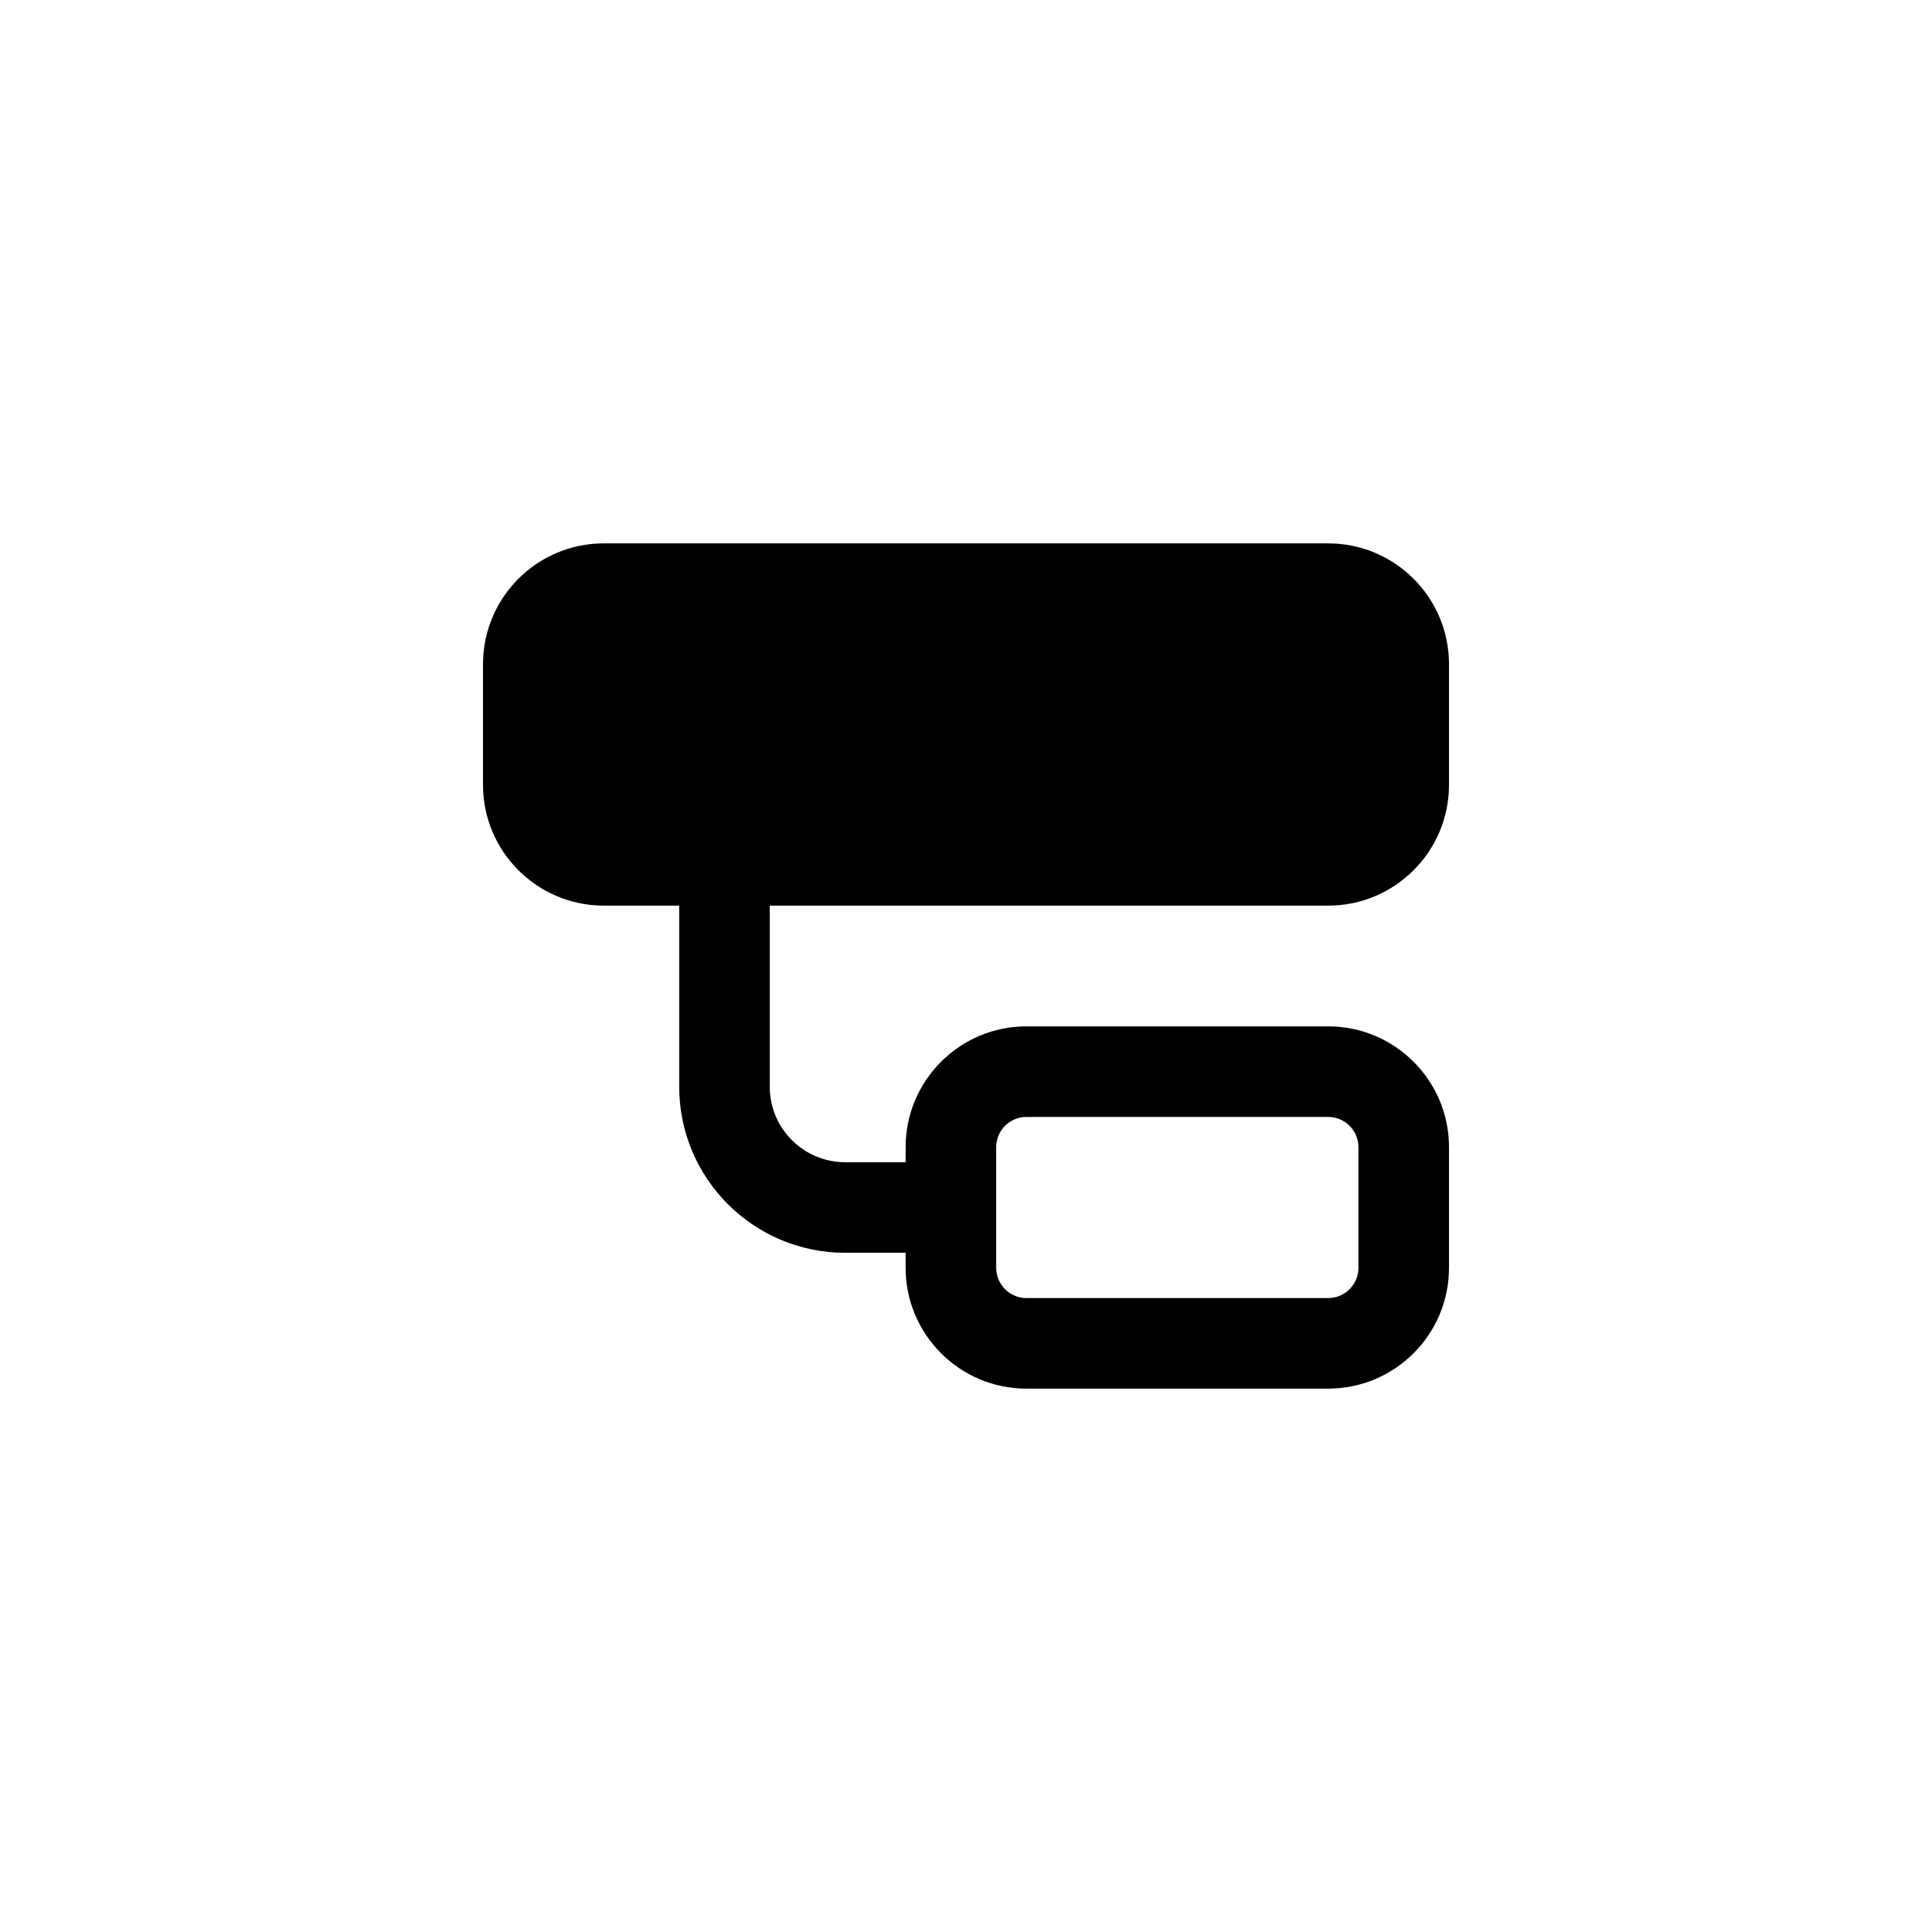
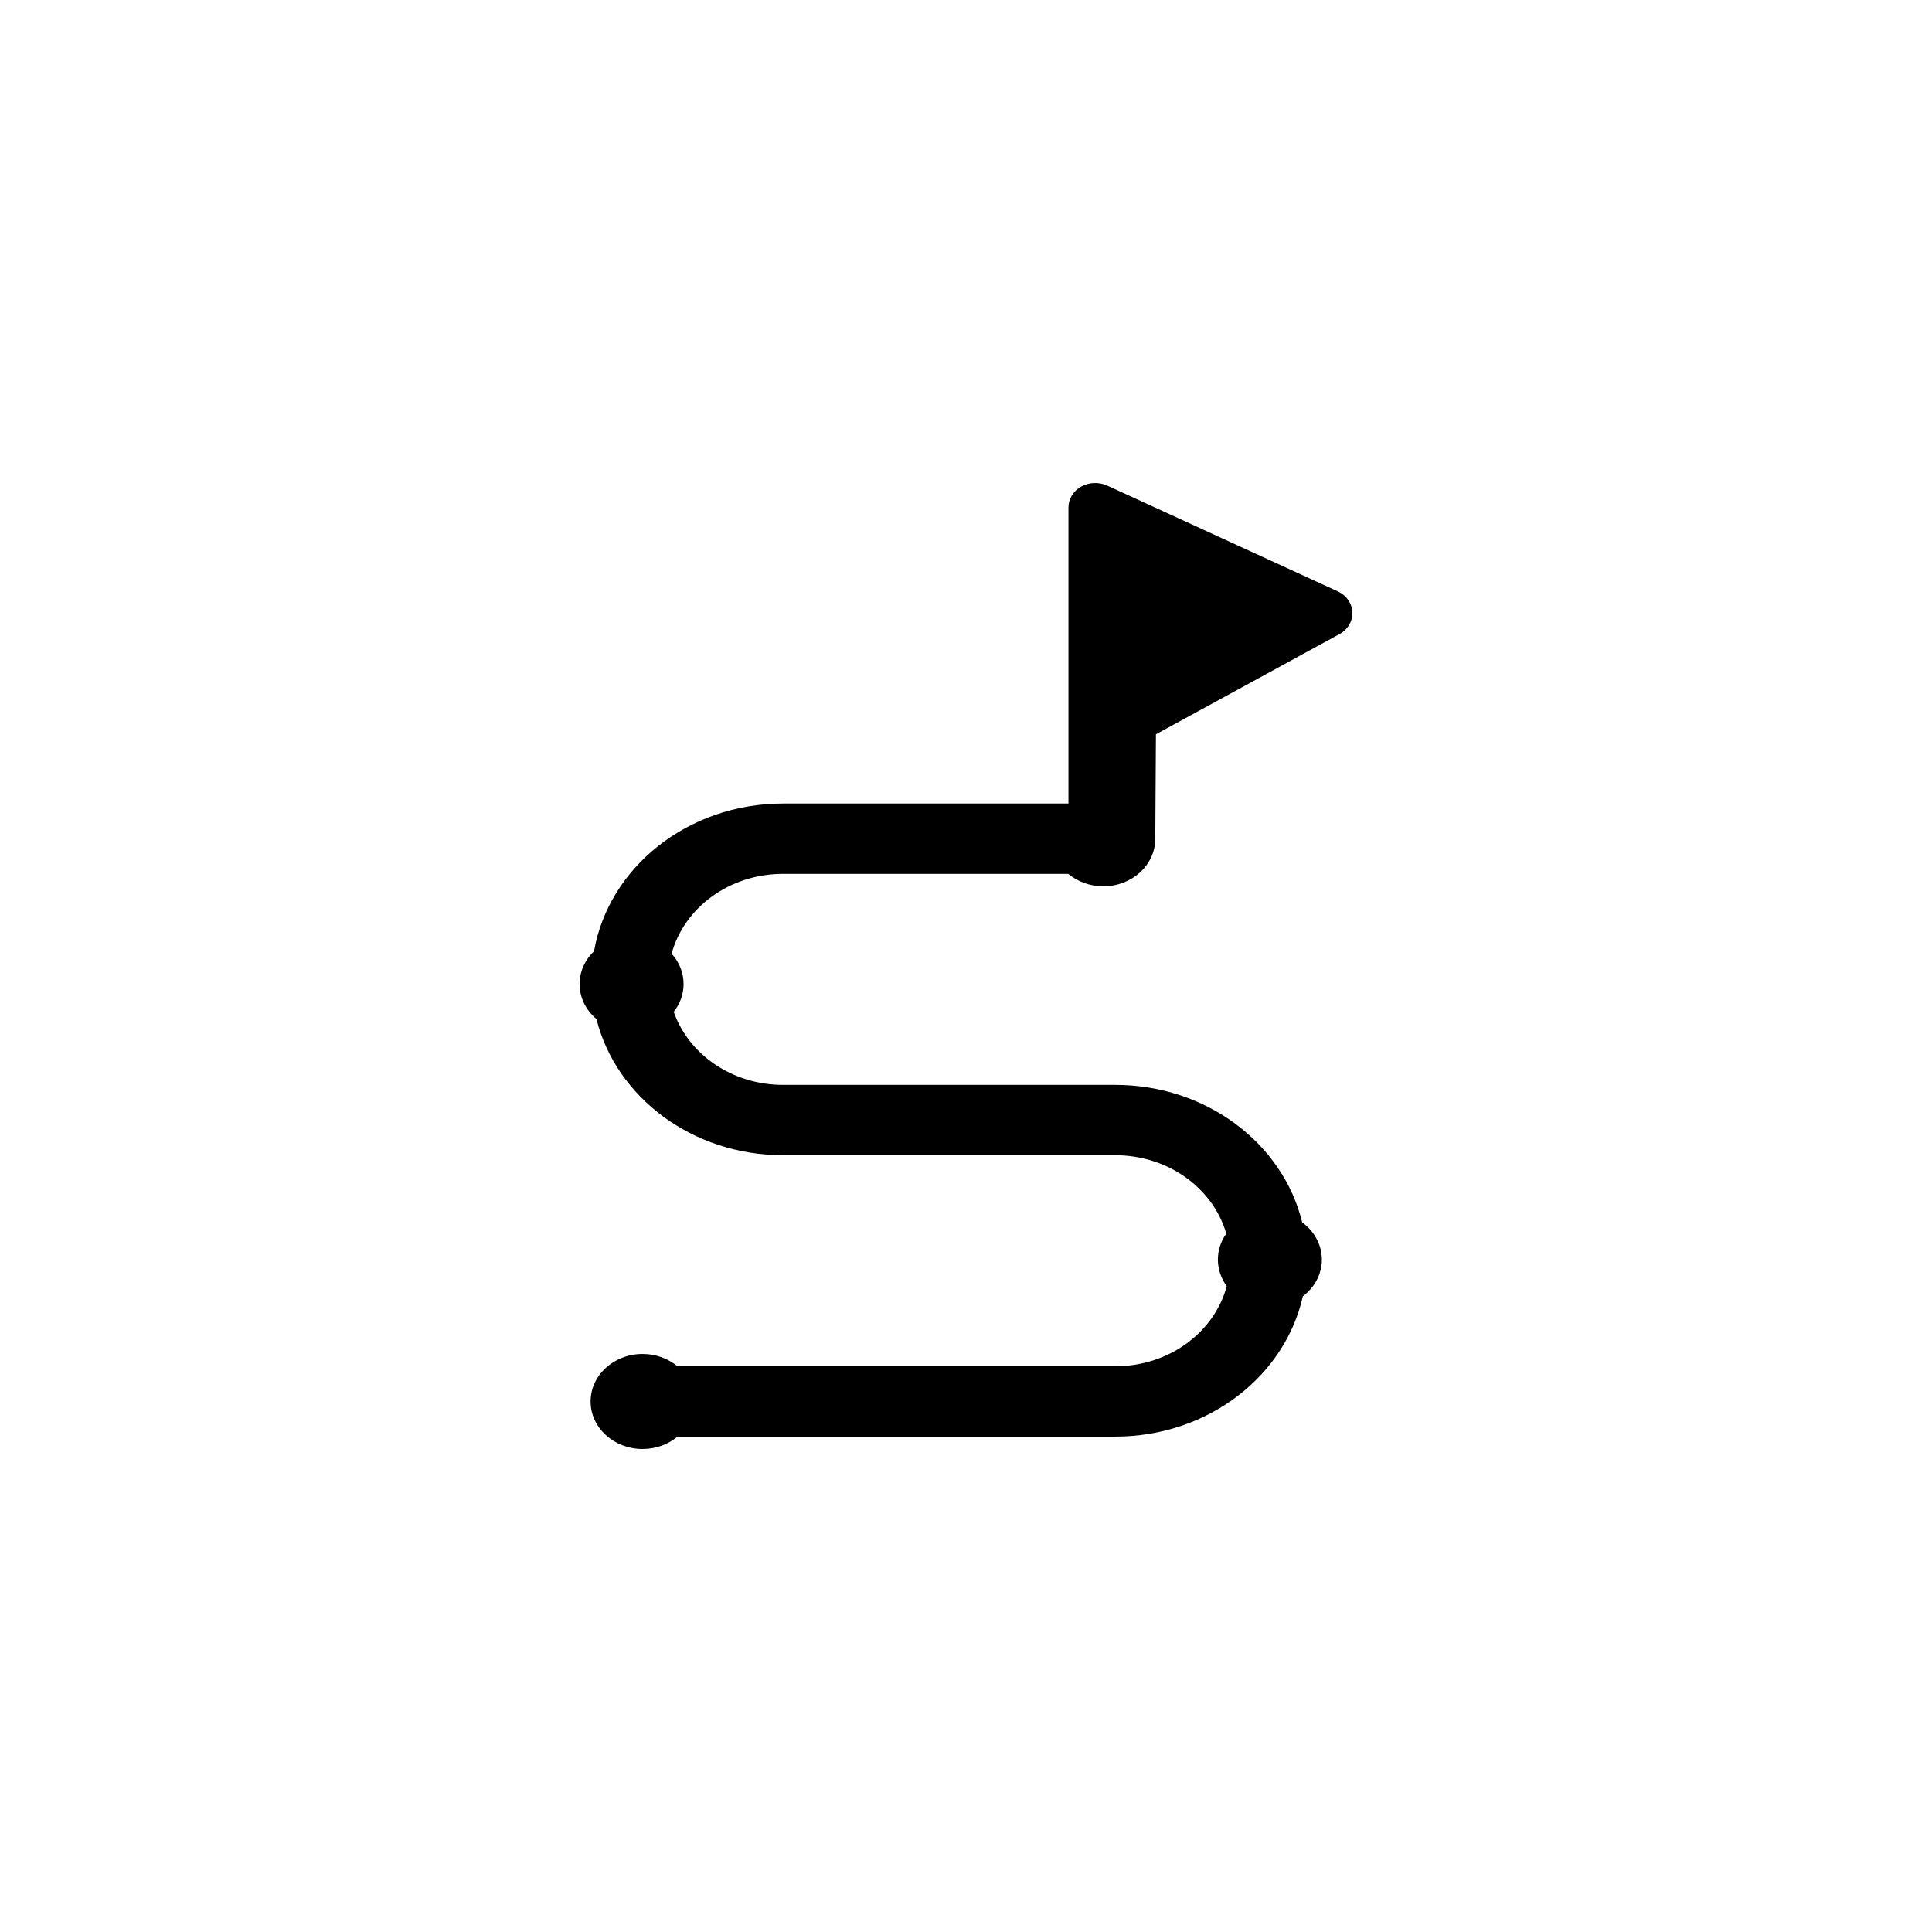
<svg xmlns="http://www.w3.org/2000/svg" viewBox="0 0 32 32" fill="none">
-   <path d="M8 11C8 9.897 8.897 9 10 9H22C23.103 9 24 9.897 24 11V13C24 14.103 23.103 15 22 15H12.75V18C12.75 18.691 13.309 19.25 14 19.25H15V19C15 17.897 15.897 17 17 17H22C23.103 17 24 17.897 24 19V21C24 22.103 23.103 23 22 23H17C15.897 23 15 22.103 15 21V20.75H14C12.481 20.75 11.25 19.519 11.25 18V15H10C8.897 15 8 14.103 8 13V11ZM22 18.5H17C16.725 18.5 16.5 18.725 16.5 19V21C16.5 21.275 16.725 21.5 17 21.5H22C22.275 21.5 22.5 21.275 22.5 21V19C22.5 18.725 22.275 18.5 22 18.5Z" fill="currentColor" />
+   <path d="M22.156 9.794L18.335 8.041V8.042C18.199 7.98 18.035 7.987 17.905 8.061C17.774 8.135 17.697 8.265 17.697 8.405V13.309C17.697 13.309 17.697 13.309 17.697 13.309H12.971C11.391 13.309 10.082 14.368 9.839 15.755C9.691 15.896 9.6 16.088 9.6 16.298C9.6 16.528 9.707 16.734 9.879 16.878C10.203 18.171 11.464 19.134 12.971 19.134H18.471C19.354 19.134 20.096 19.685 20.311 20.433C20.223 20.557 20.172 20.704 20.172 20.863C20.172 21.021 20.226 21.177 20.319 21.303C20.114 22.066 19.365 22.63 18.471 22.63H11.221C11.068 22.503 10.866 22.426 10.643 22.426C10.167 22.426 9.782 22.779 9.782 23.213C9.782 23.647 10.167 24 10.643 24C10.866 24 11.07 23.922 11.222 23.795H18.471C20.004 23.795 21.282 22.798 21.579 21.471C21.771 21.326 21.894 21.108 21.894 20.863C21.894 20.617 21.767 20.39 21.568 20.246C21.252 18.943 19.986 17.969 18.471 17.969H12.971C12.123 17.969 11.406 17.462 11.159 16.759C11.262 16.629 11.322 16.47 11.322 16.298C11.322 16.107 11.248 15.932 11.124 15.796C11.331 15.036 12.078 14.474 12.971 14.474H17.694C17.847 14.602 18.05 14.68 18.274 14.68C18.75 14.68 19.135 14.327 19.135 13.893L19.146 12.162L22.156 10.519C22.305 10.45 22.4 10.31 22.4 10.157C22.4 10.003 22.306 9.863 22.156 9.794V9.794Z" fill="currentColor" />
</svg>
